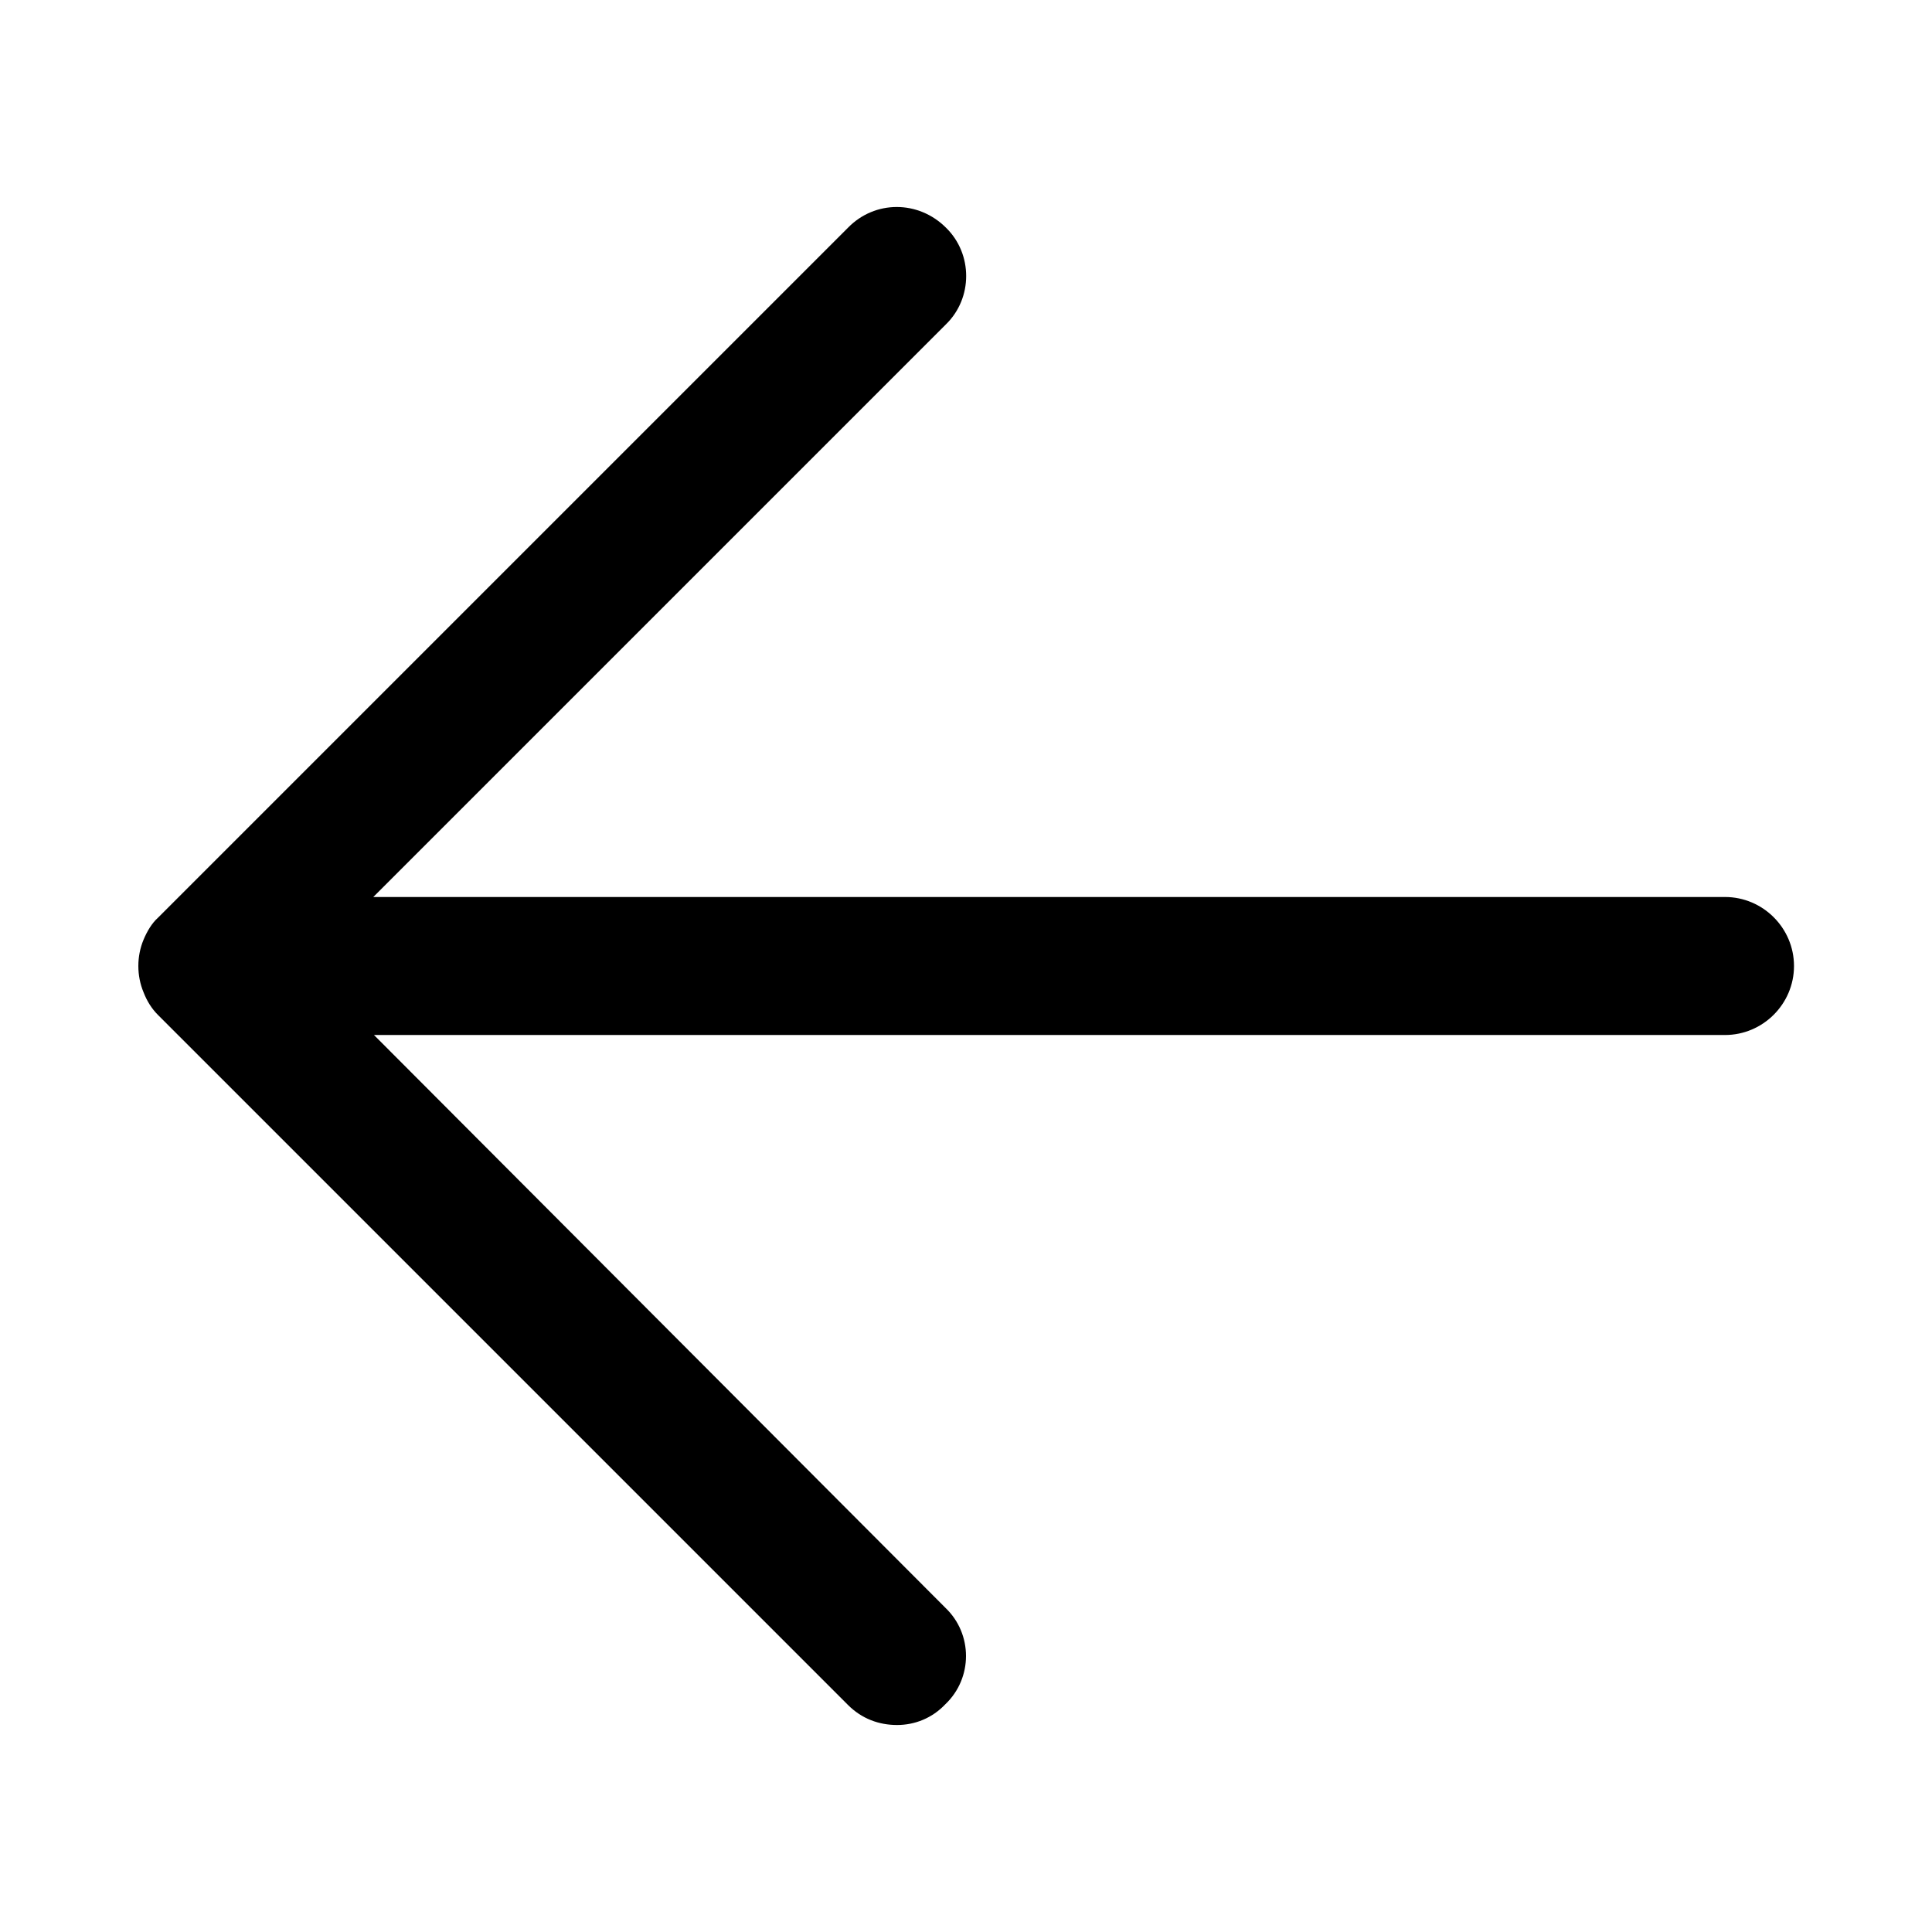
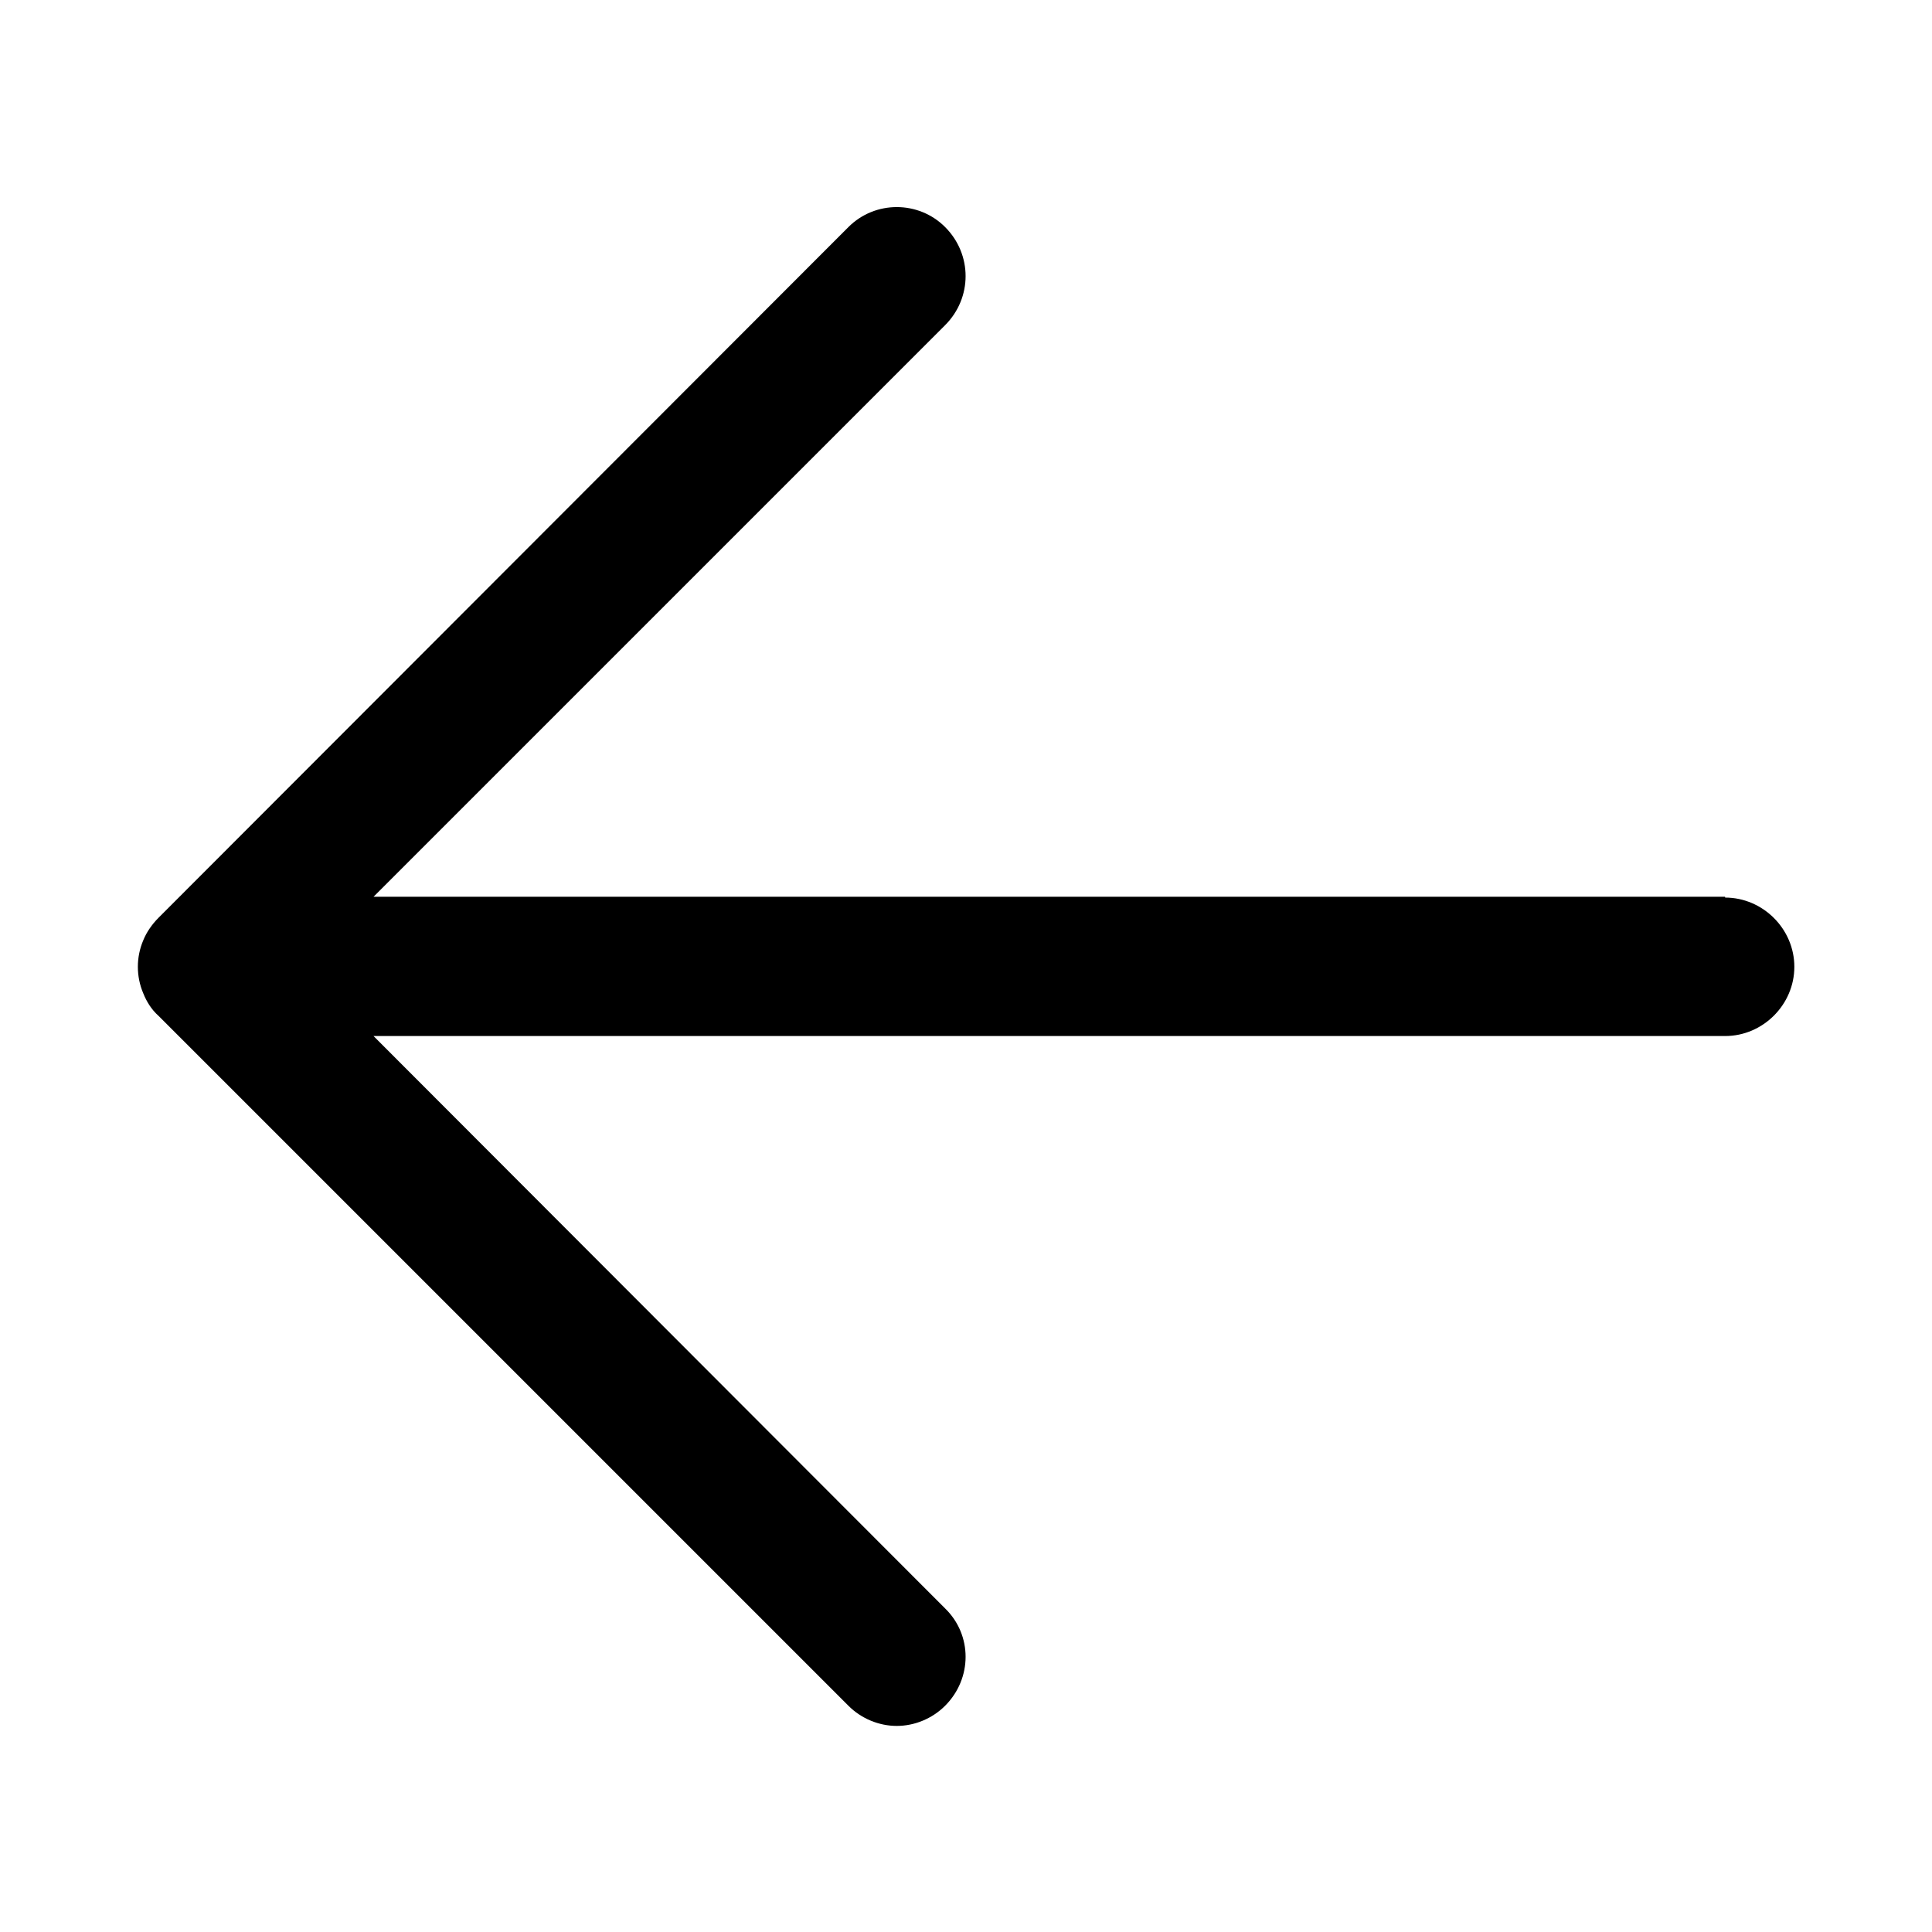
- <svg xmlns="http://www.w3.org/2000/svg" width="28" height="28" viewBox="0 0 28 28">
-   <path d="M25 13H5.41l8.3-8.3c.39-.38.39-1.02 0-1.4-.4-.4-1.03-.4-1.42 0l-10 10c-.09.08-.16.2-.21.32-.1.24-.1.52 0 .76.05.13.12.24.21.33l10 10c.2.2.45.29.71.29.26 0 .51-.1.7-.3.4-.38.4-1.02 0-1.4L5.42 15H25c.55 0 1-.45 1-1s-.45-1-1-1" fill-rule="evenodd" />
+ <svg xmlns="http://www.w3.org/2000/svg" width="24" height="24" viewBox="0 0 24 24">
+   <path d="M21.43 11.14H4.64l7.1-7.1c.34-.34.34-.88 0-1.22-.33-.33-.87-.33-1.2 0L1.97 11.4c-.08.08-.15.18-.19.28-.09.21-.09.45 0 .66.04.1.1.2.19.28l8.57 8.57c.16.16.38.25.6.25.22 0 .44-.09.6-.25.34-.34.34-.88 0-1.21l-7.1-7.11h16.79c.47 0 .86-.39.86-.86s-.39-.86-.86-.86" fill-rule="evenodd" />
</svg>
